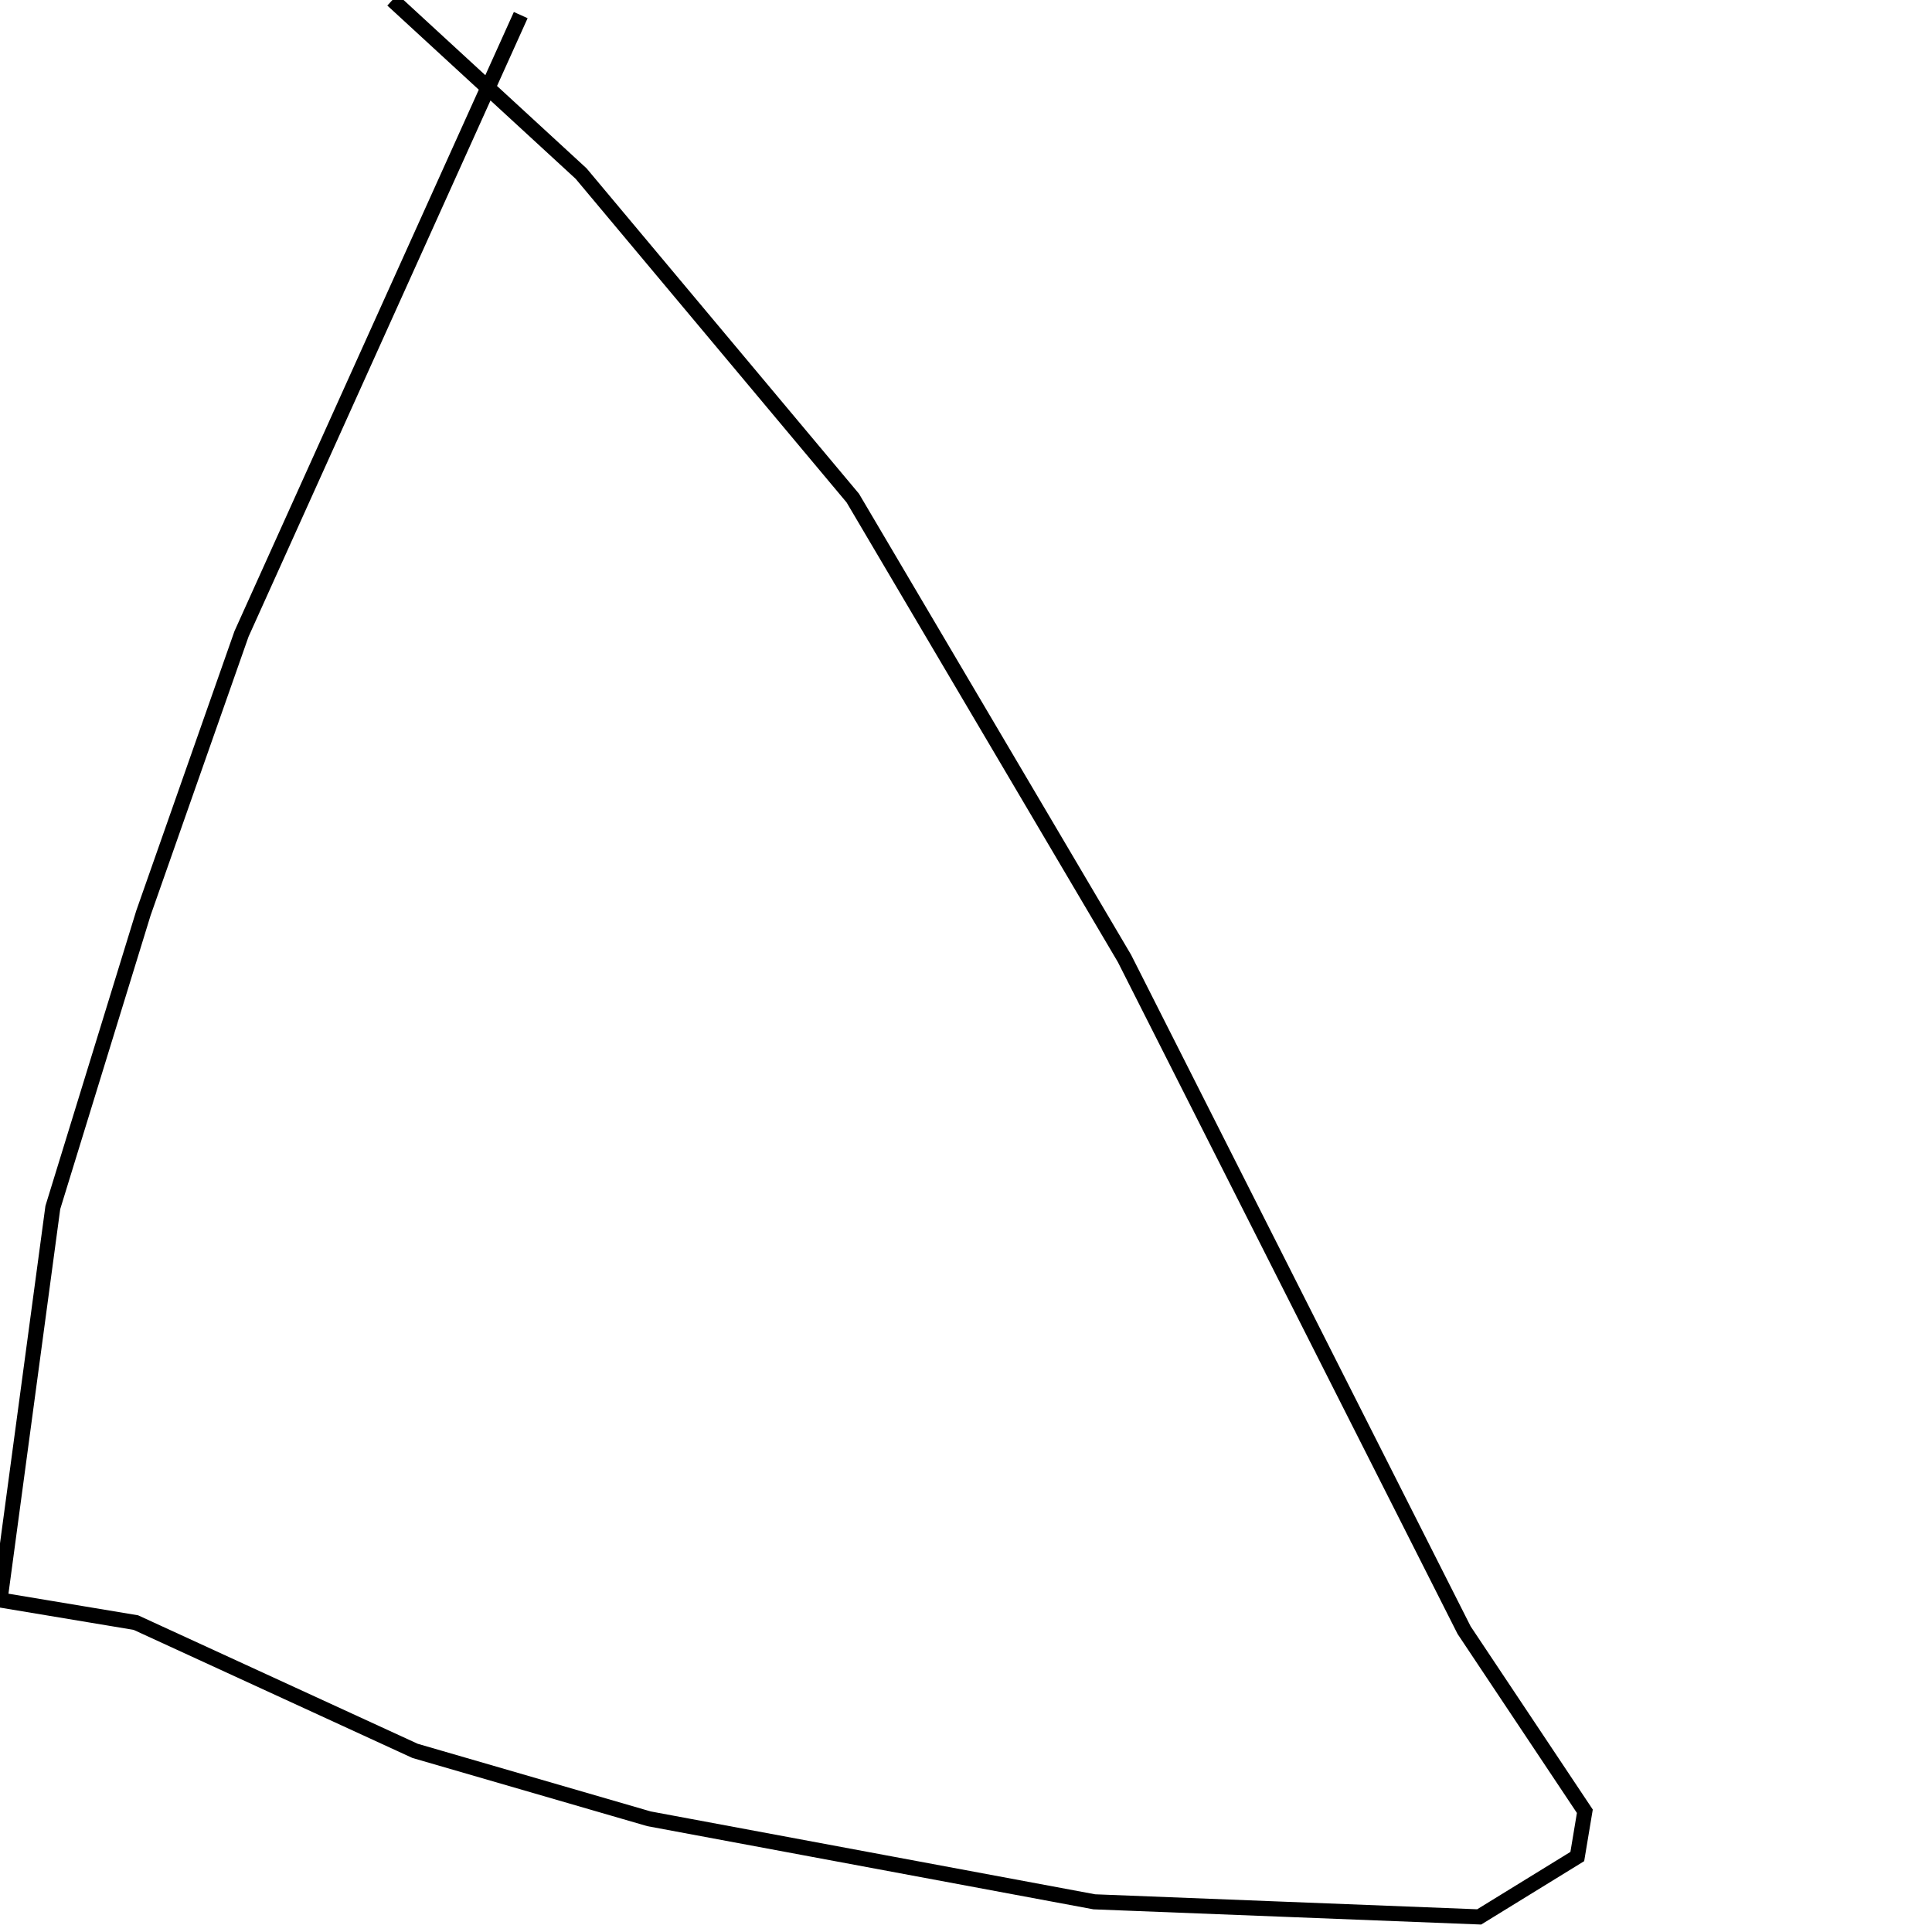
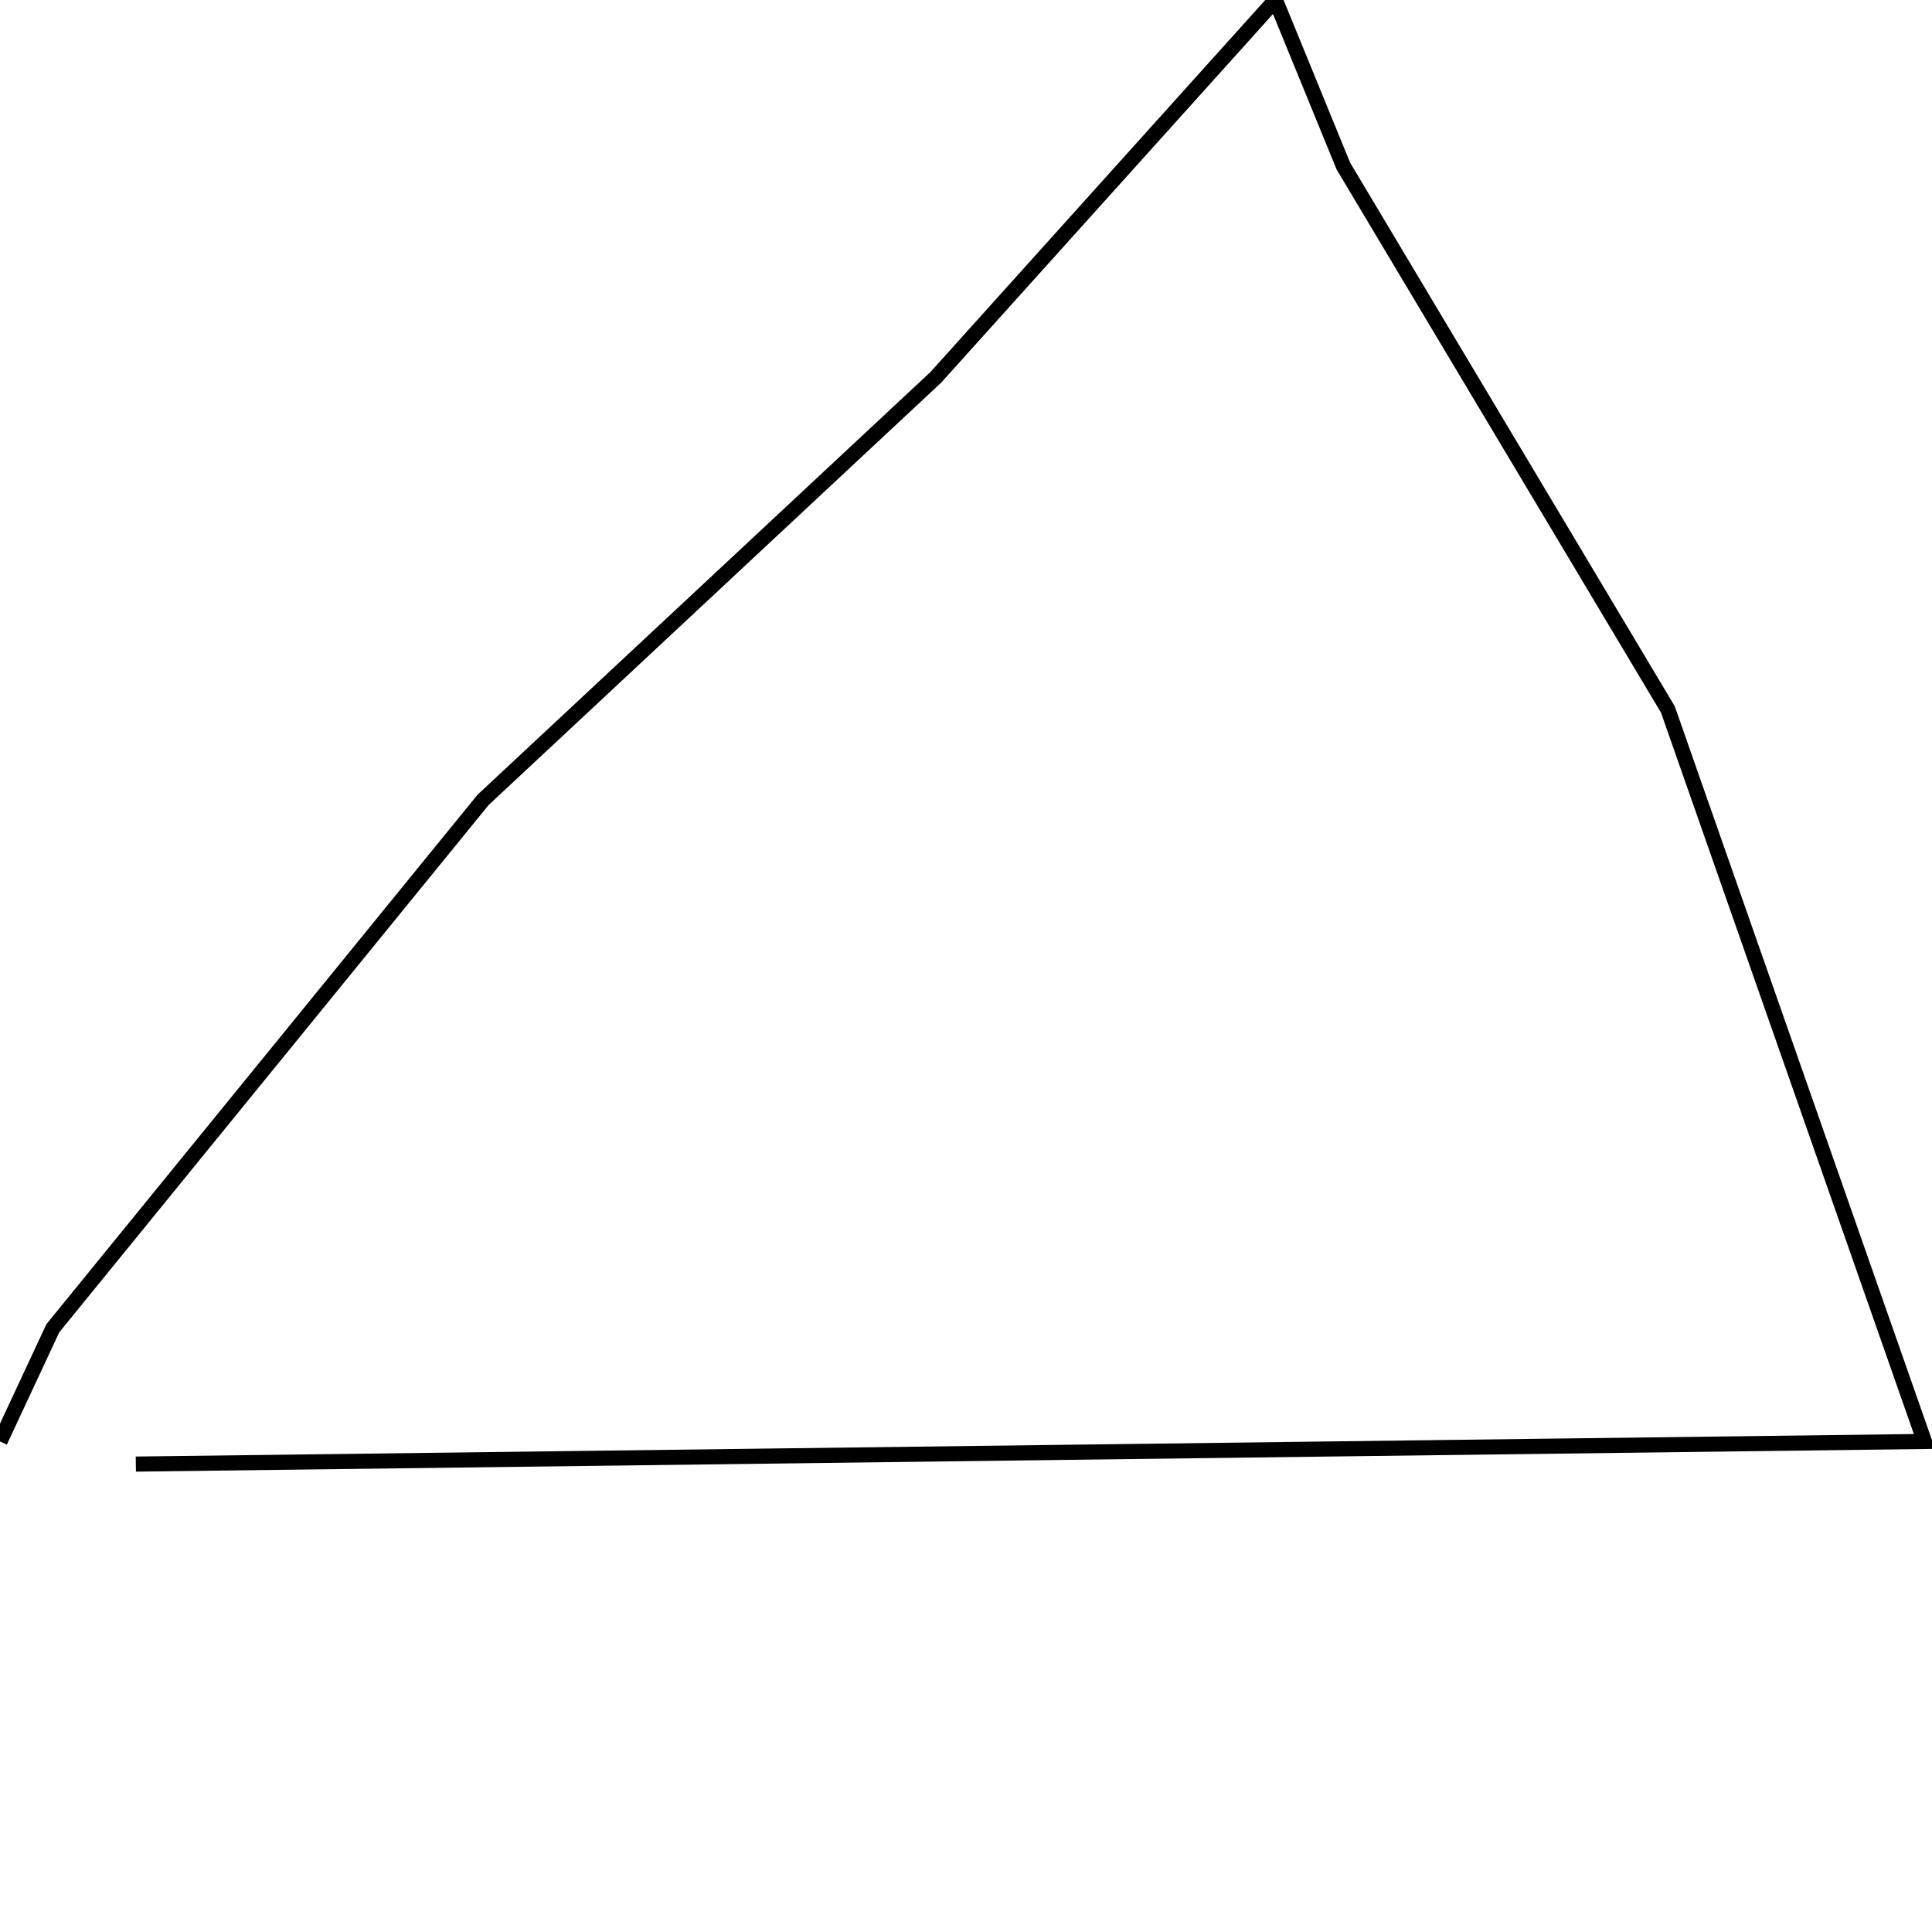
<svg xmlns="http://www.w3.org/2000/svg" baseProfile="full" height="256" version="1.1" width="256">
  <defs />
-   <polyline fill="none" points="69,2 32,84 19,121 7,160 0,212 18,215 55,232 86,241 145,252 196,254 209,246 210,240 194,216 149,127 113,66 77,23 52,0" stroke="rgb(0%,0%,0%)" stroke-width="2" />
+   <polyline fill="none" points="0,191 7,176 64,106 124,50 169,0 178,22 221,94 255,191 18,194" stroke="rgb(0%,0%,0%)" stroke-width="2" />
</svg>
